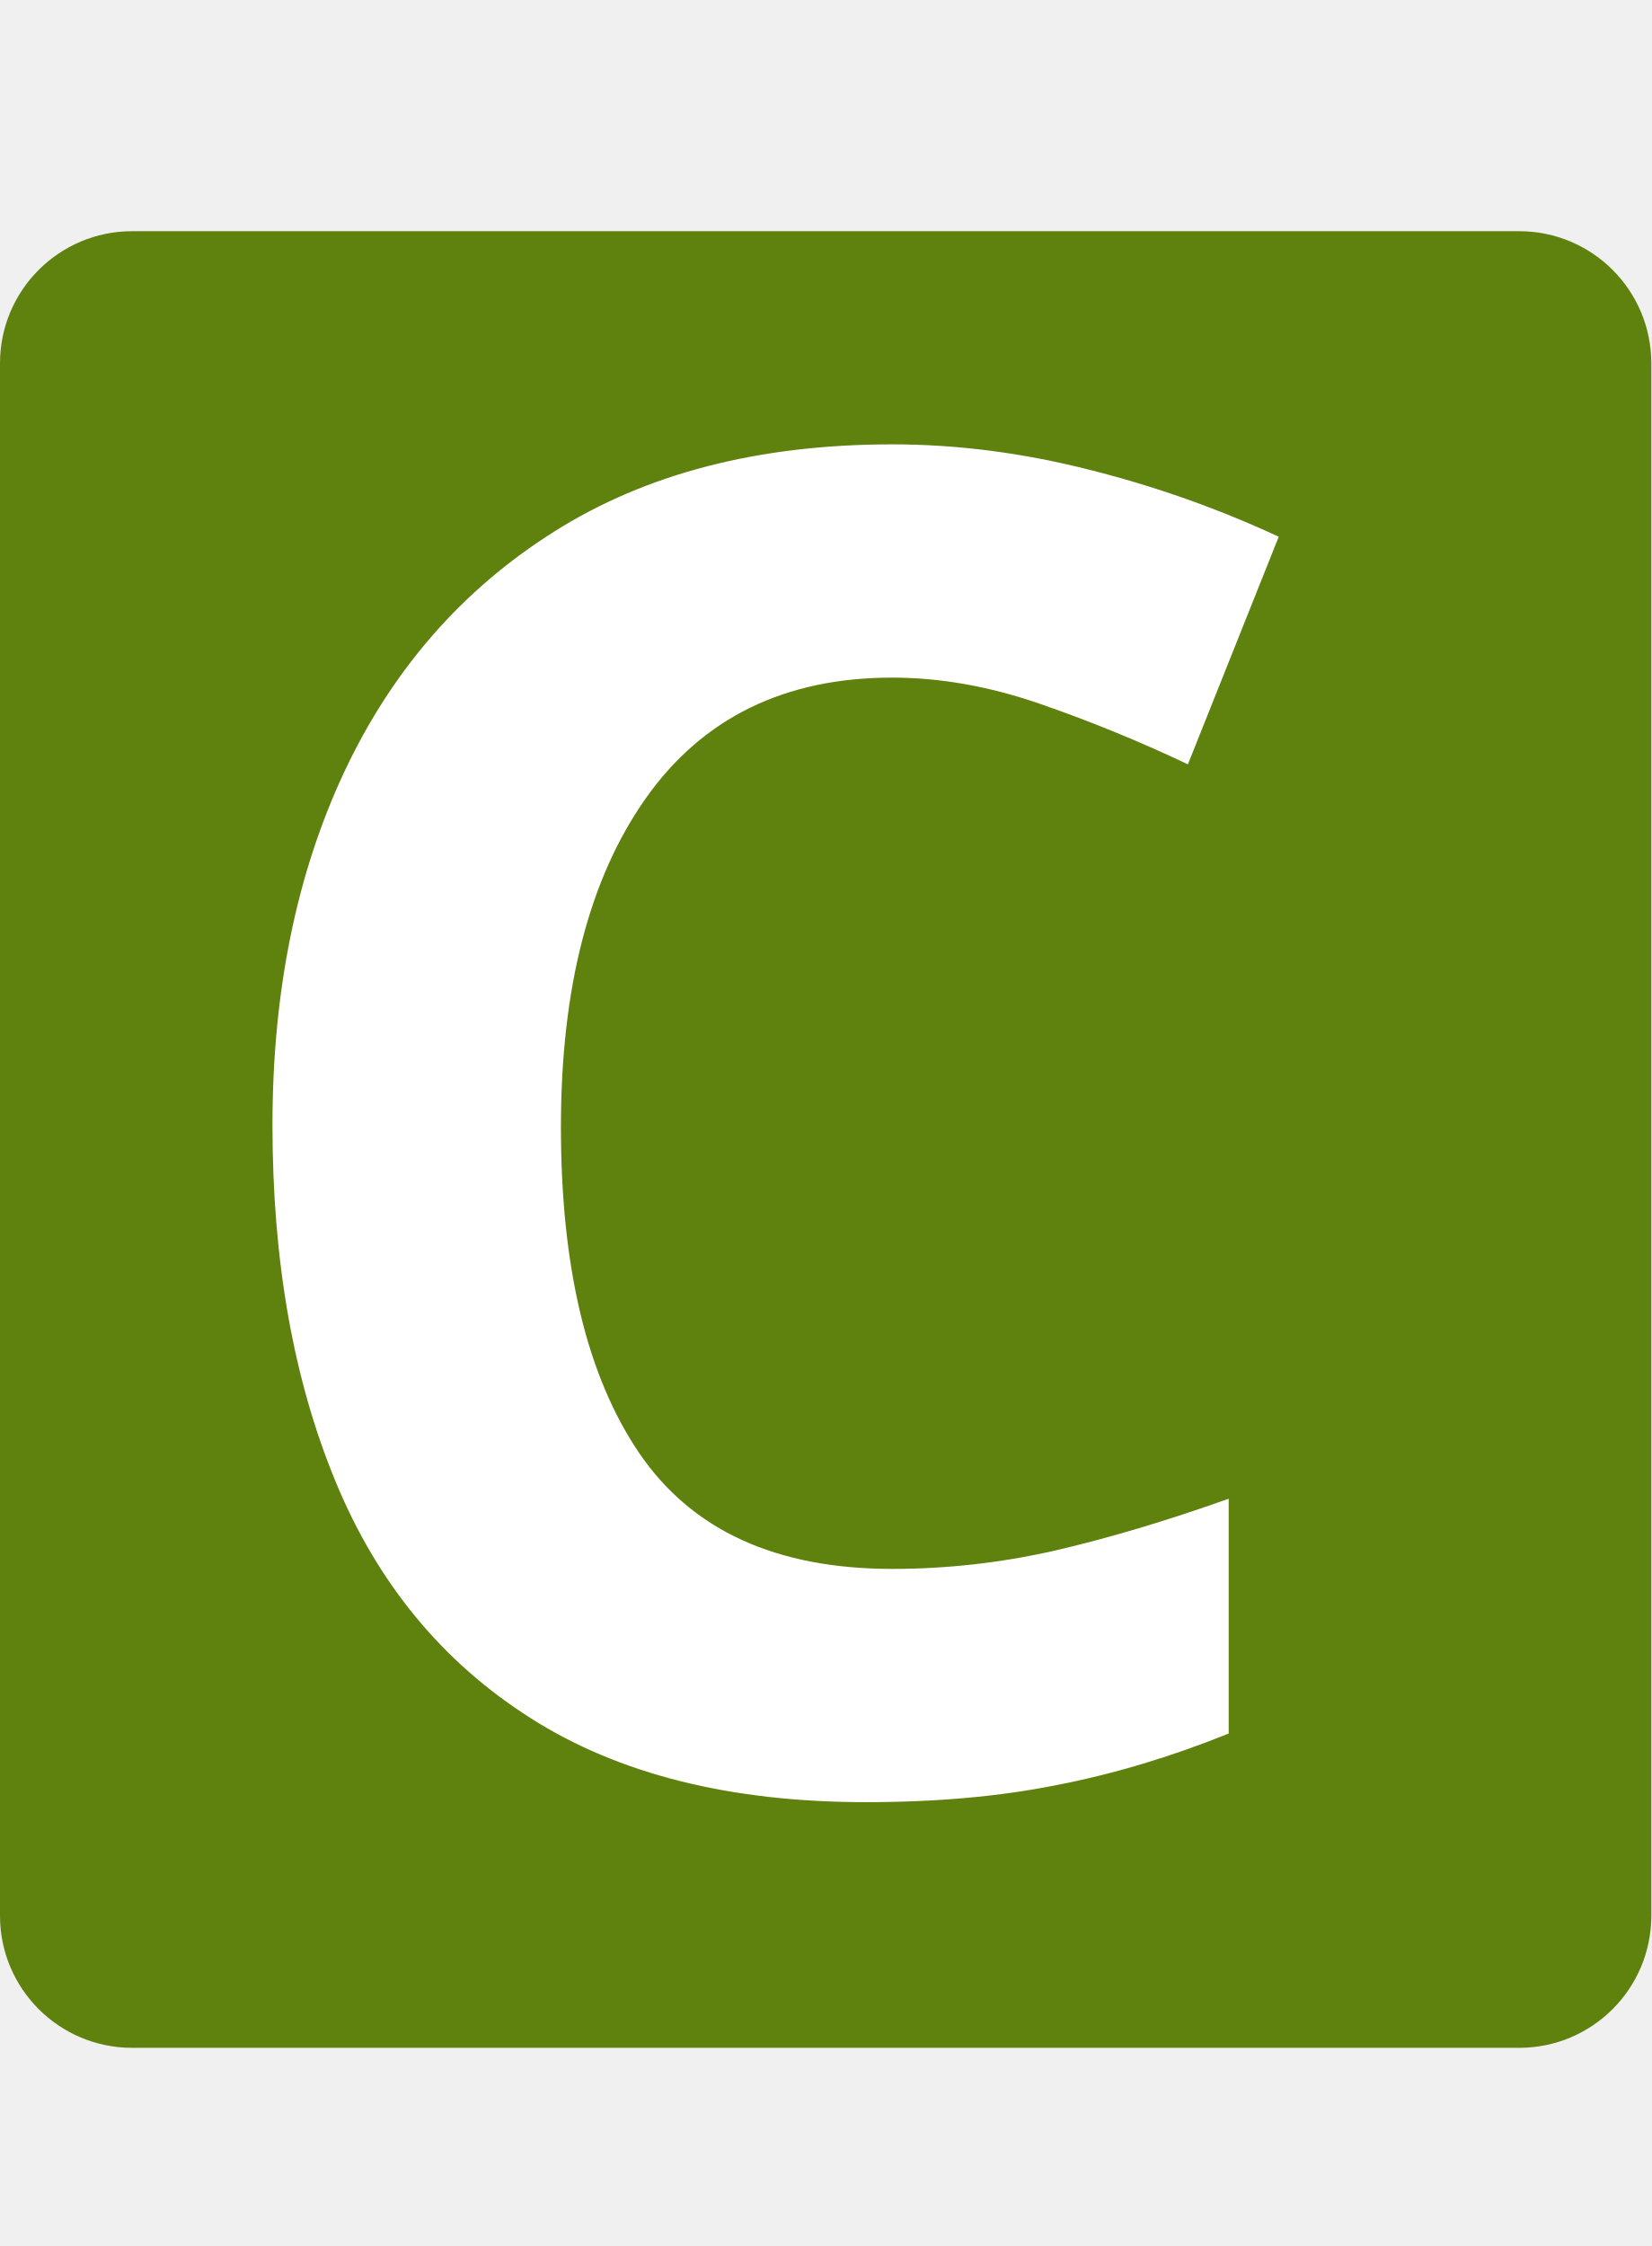
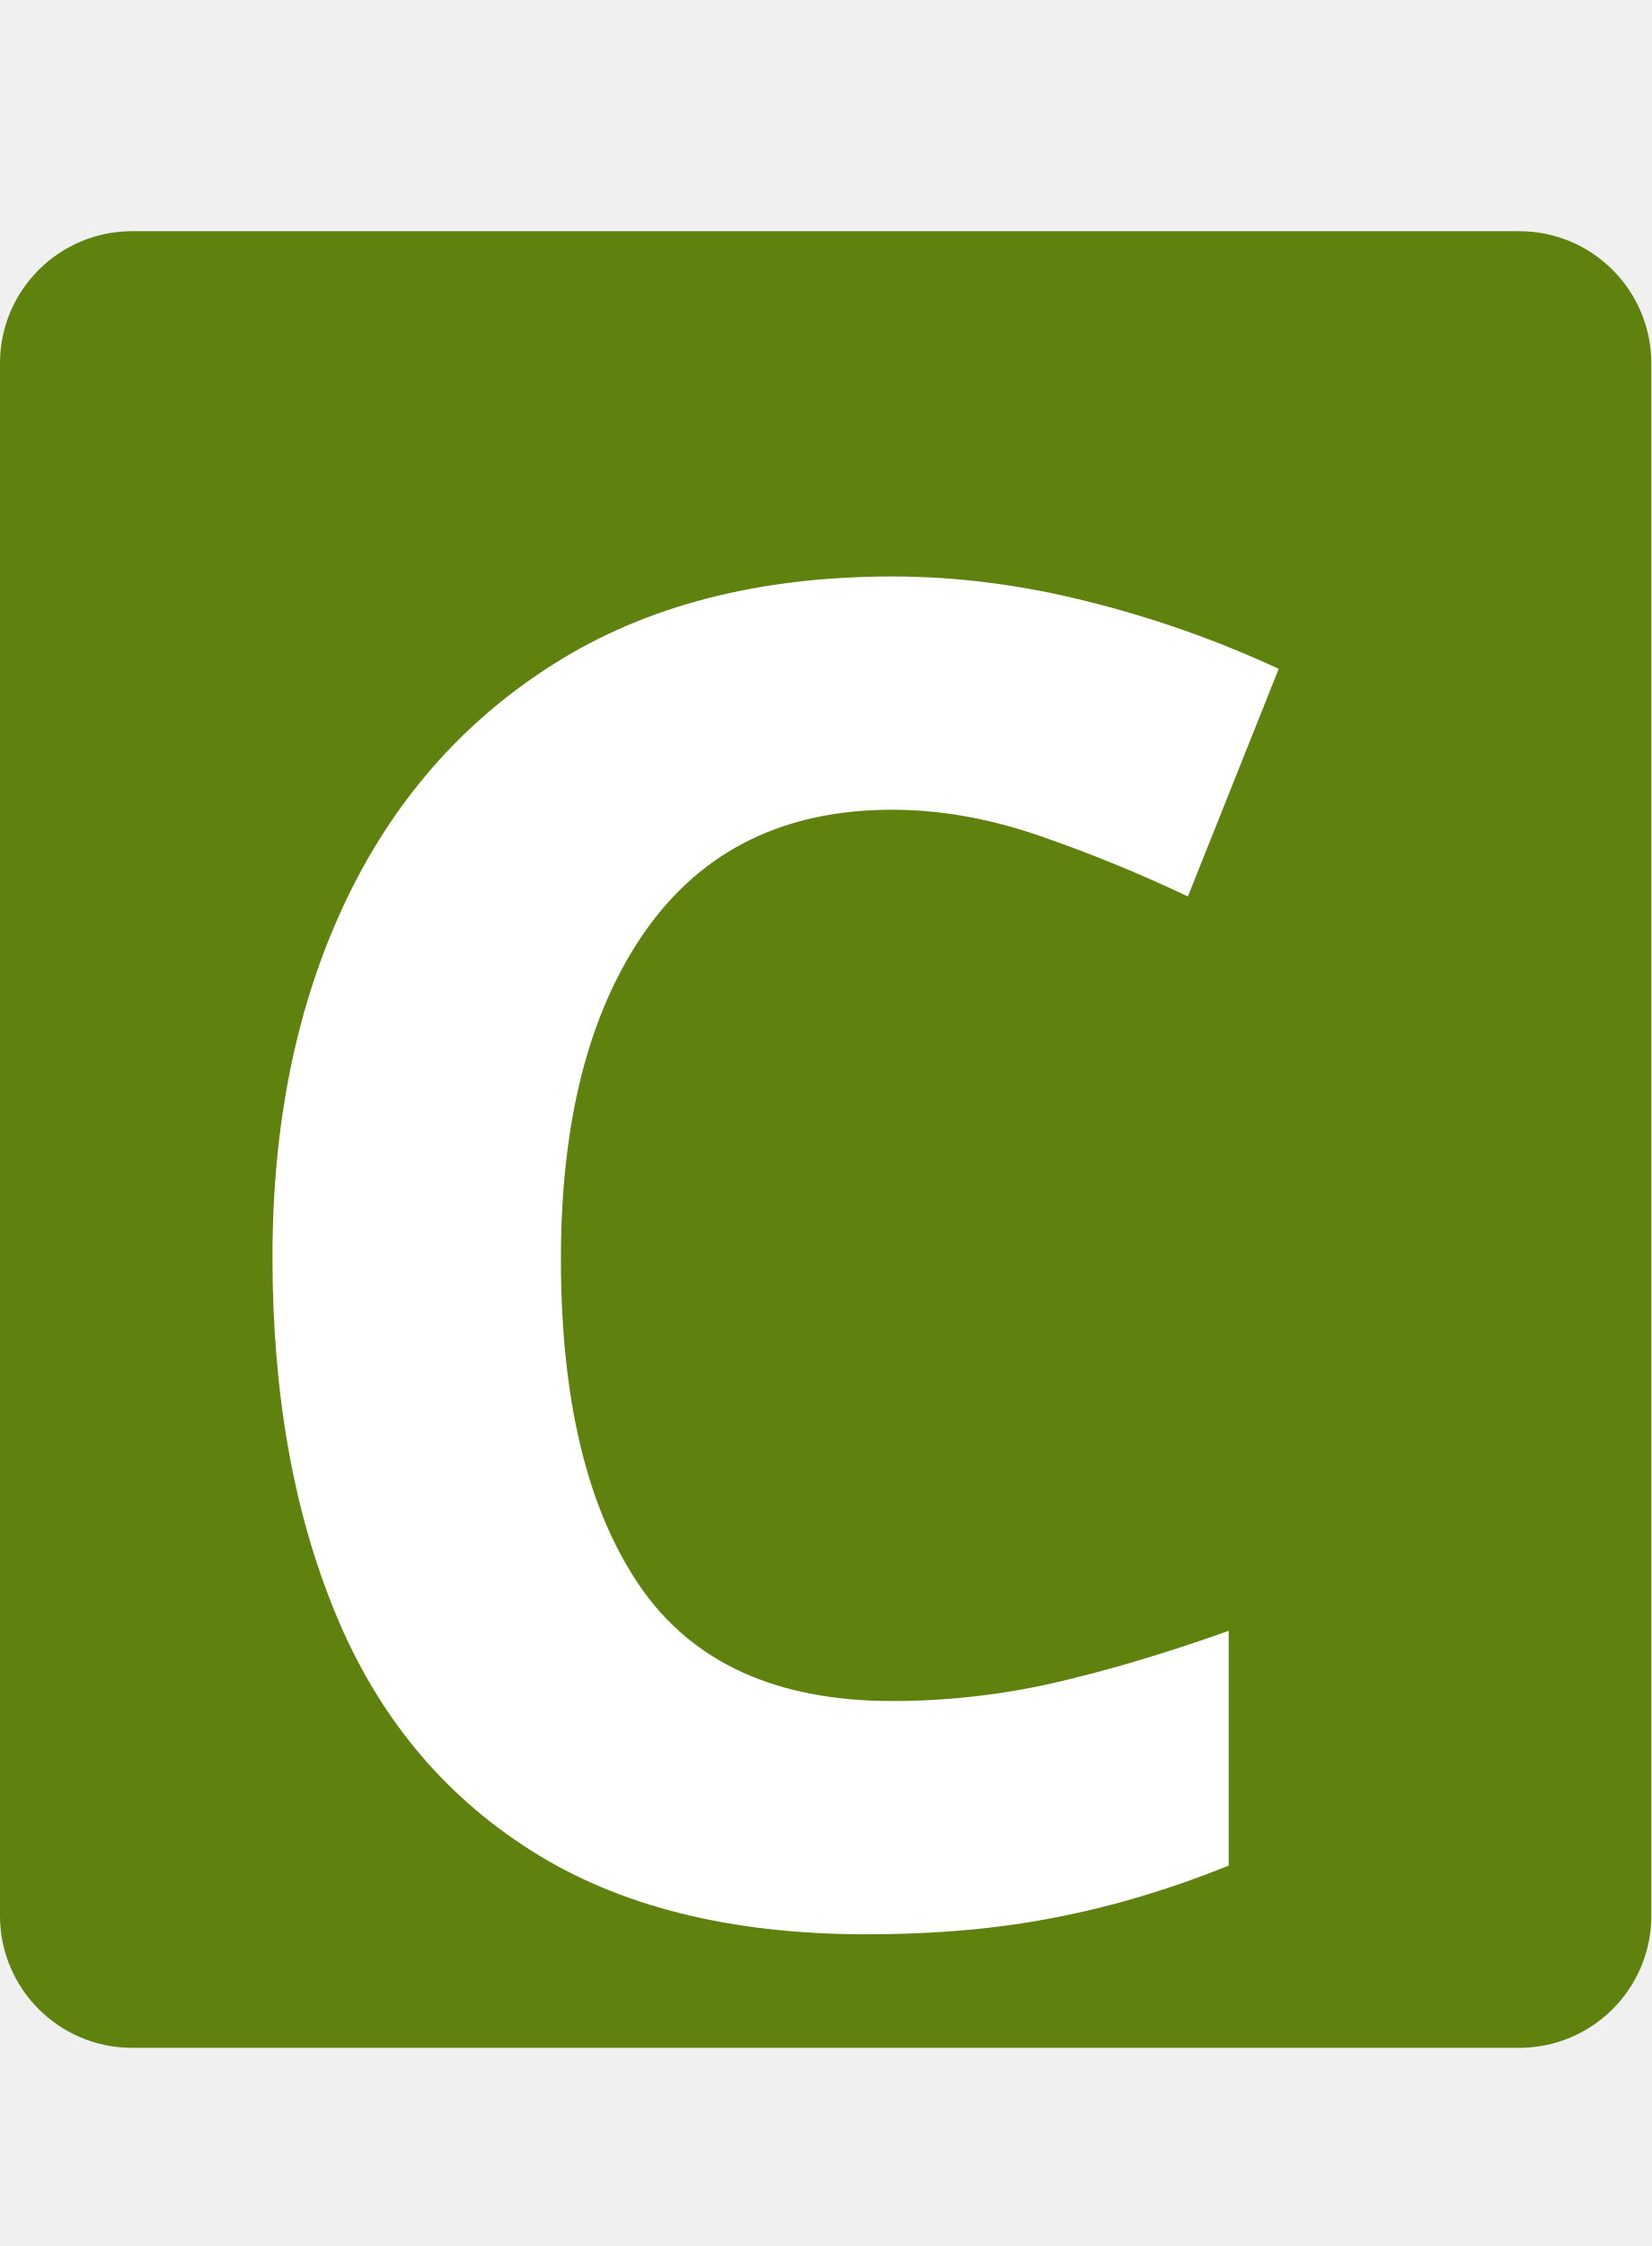
- <svg xmlns="http://www.w3.org/2000/svg" id="Component_1" data-name="Component 1" width="50" height="68" viewBox="0 0 50 68">
+ <svg xmlns="http://www.w3.org/2000/svg" id="Component_1" data-name="Component 1" alignment-baseline="central" width="50" height="68" viewBox="0 0 50 68">
  <rect id="Rectangle_399" data-name="Rectangle 399" width="50" height="55" rx="4" transform="translate(0 7)" fill="#5f810d" />
-   <text id="C" transform="translate(5 54)" fill="#fff" font-size="56" font-family="Montserrat-Bold, Montserrat" font-weight="700">
+   <text id="C" transform="translate(5 58)" fill="#fff" font-size="56" font-family="Montserrat-Bold, Montserrat" font-weight="700">
    <tspan x="0" y="0">C</tspan>
  </text>
</svg>
